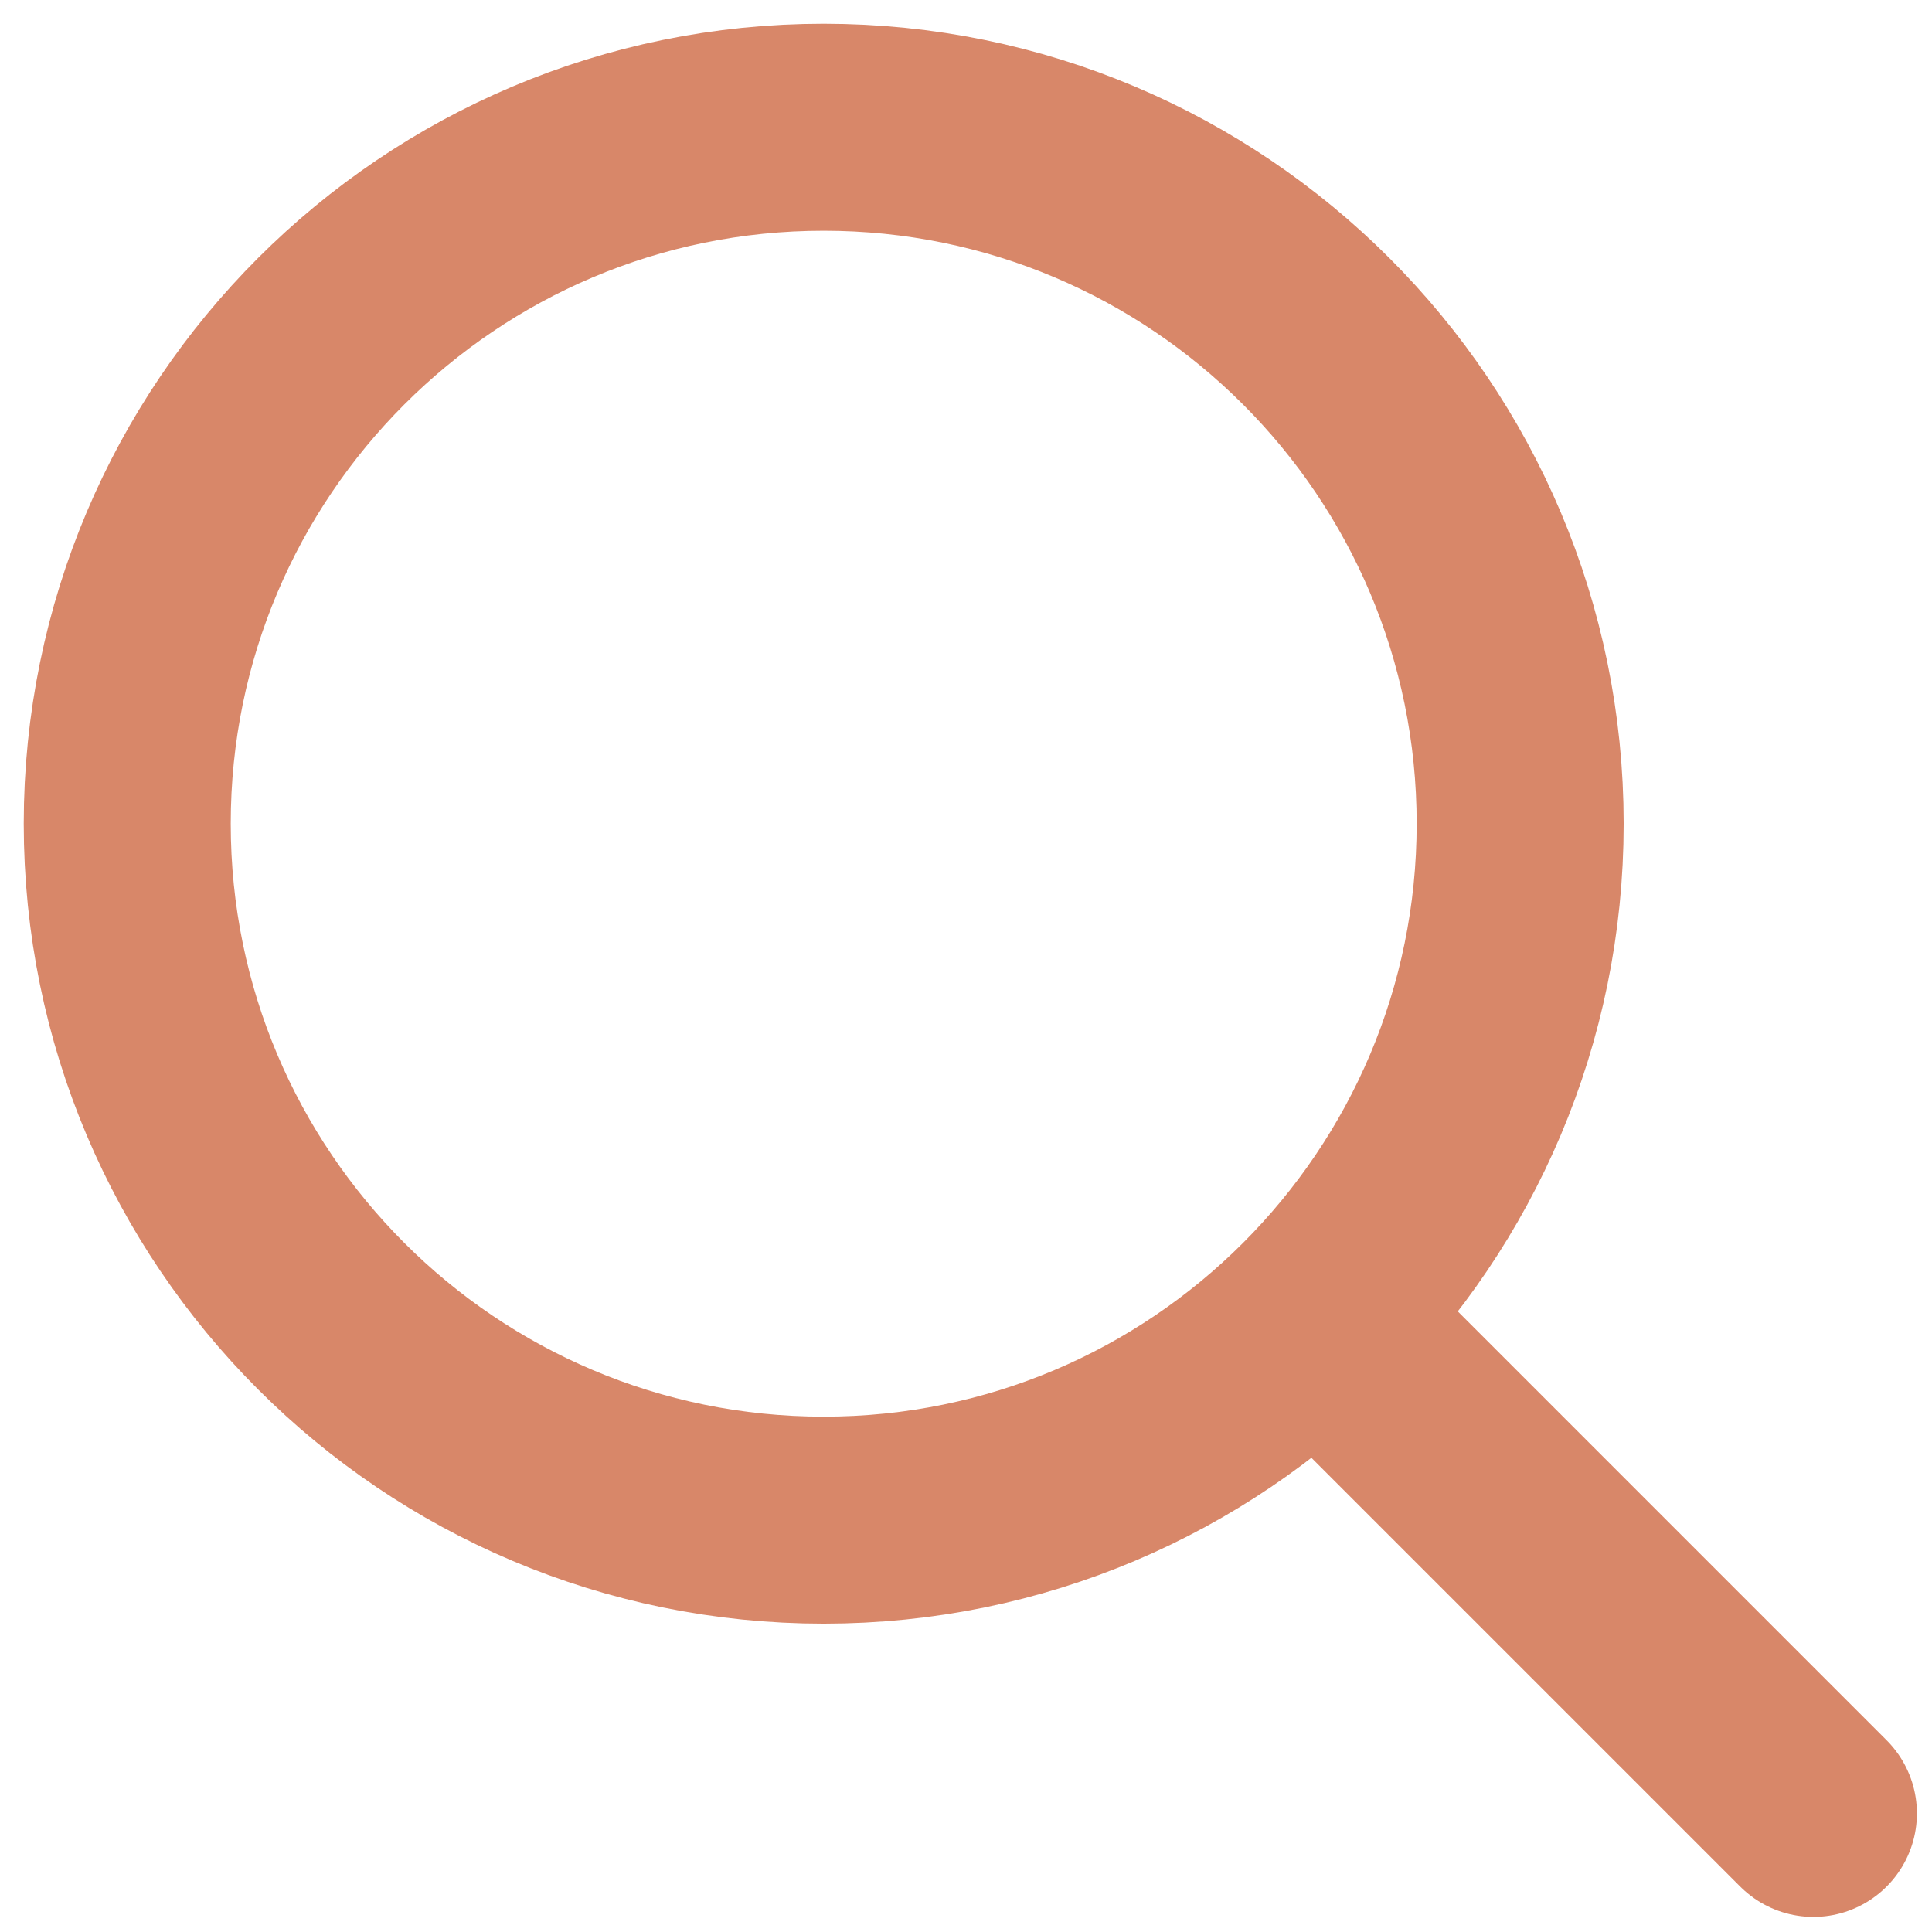
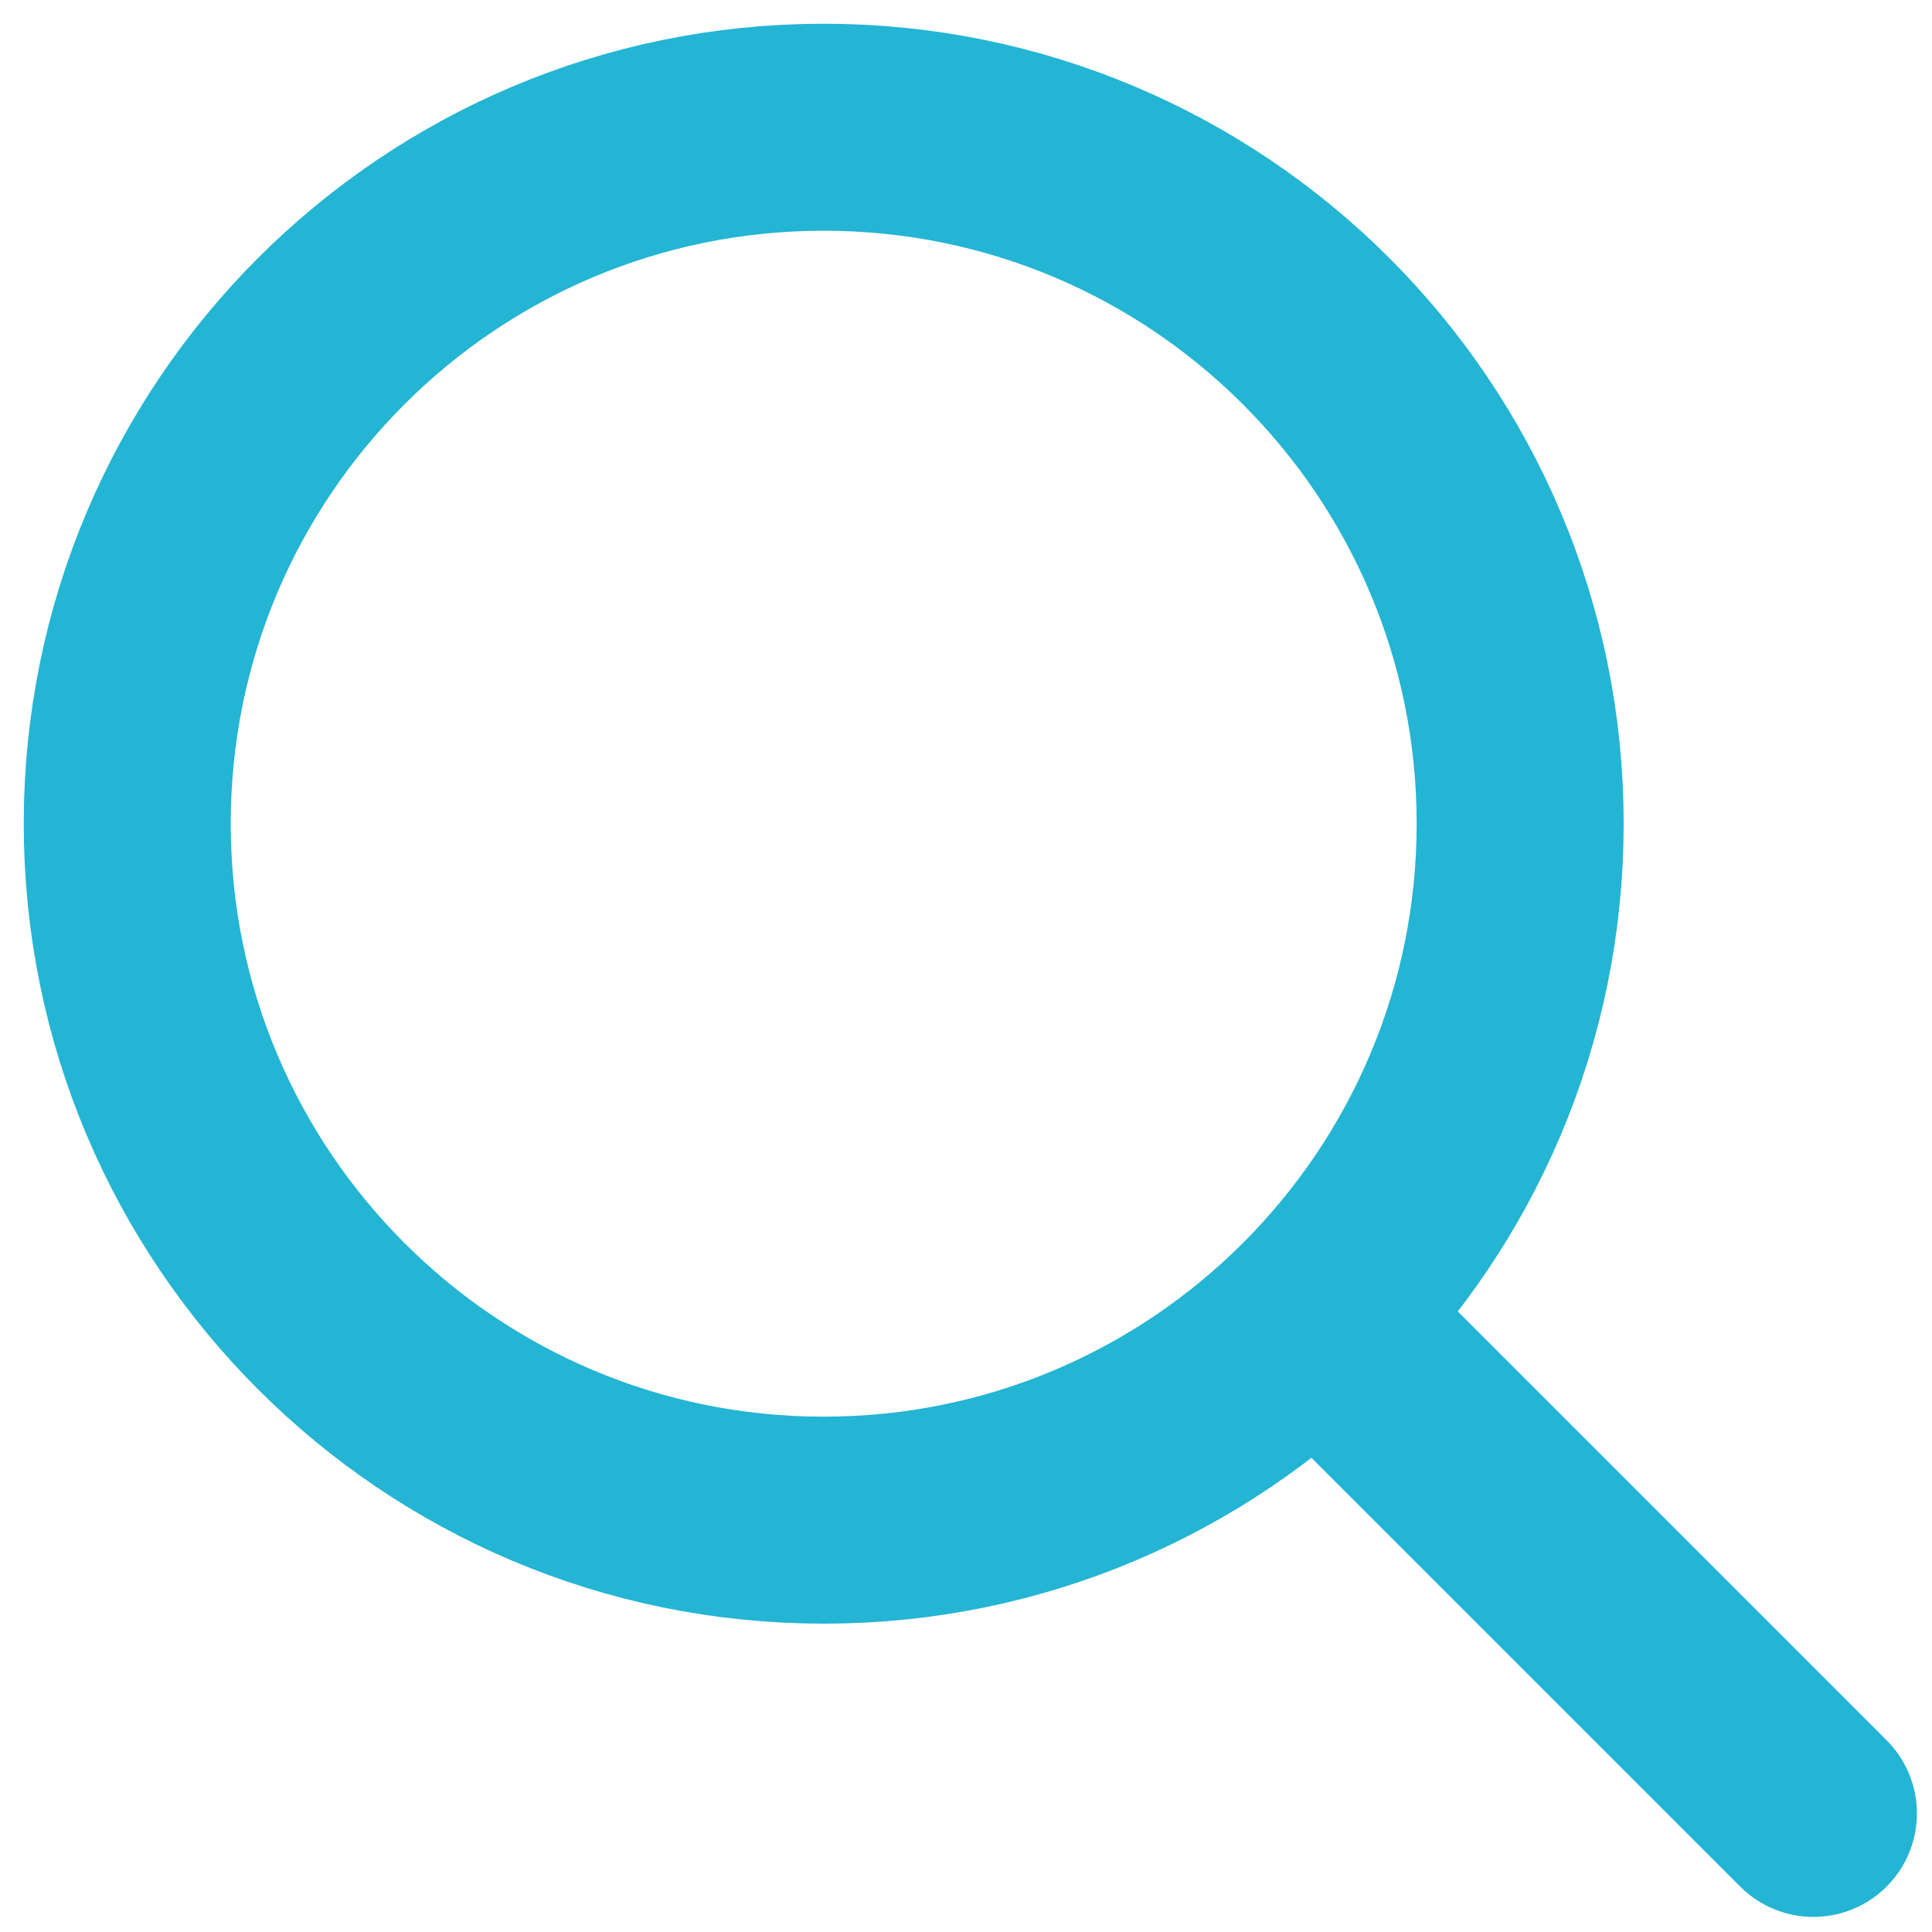
<svg xmlns="http://www.w3.org/2000/svg" width="42" height="42" viewBox="0 0 42 42" fill="none">
-   <path d="M29.859 29.859L39.422 39.422" stroke="#D88769" stroke-width="4.5" stroke-linecap="round" stroke-linejoin="round" />
-   <path d="M17.906 33.047C26.268 33.047 33.047 26.268 33.047 17.906C33.047 9.544 26.268 2.766 17.906 2.766C9.544 2.766 2.766 9.544 2.766 17.906C2.766 26.268 9.544 33.047 17.906 33.047Z" stroke="#D88769" stroke-width="4.5" stroke-linecap="round" stroke-linejoin="round" />
+   <path d="M29.859 29.859L39.422 39.422" stroke="#23B5D3" stroke-width="4.5" stroke-linecap="round" stroke-linejoin="round" />
+   <path d="M17.906 33.047C26.268 33.047 33.047 26.268 33.047 17.906C33.047 9.544 26.268 2.766 17.906 2.766C9.544 2.766 2.766 9.544 2.766 17.906C2.766 26.268 9.544 33.047 17.906 33.047Z" stroke="#23B5D3" stroke-width="4.5" stroke-linecap="round" stroke-linejoin="round" />
</svg>
